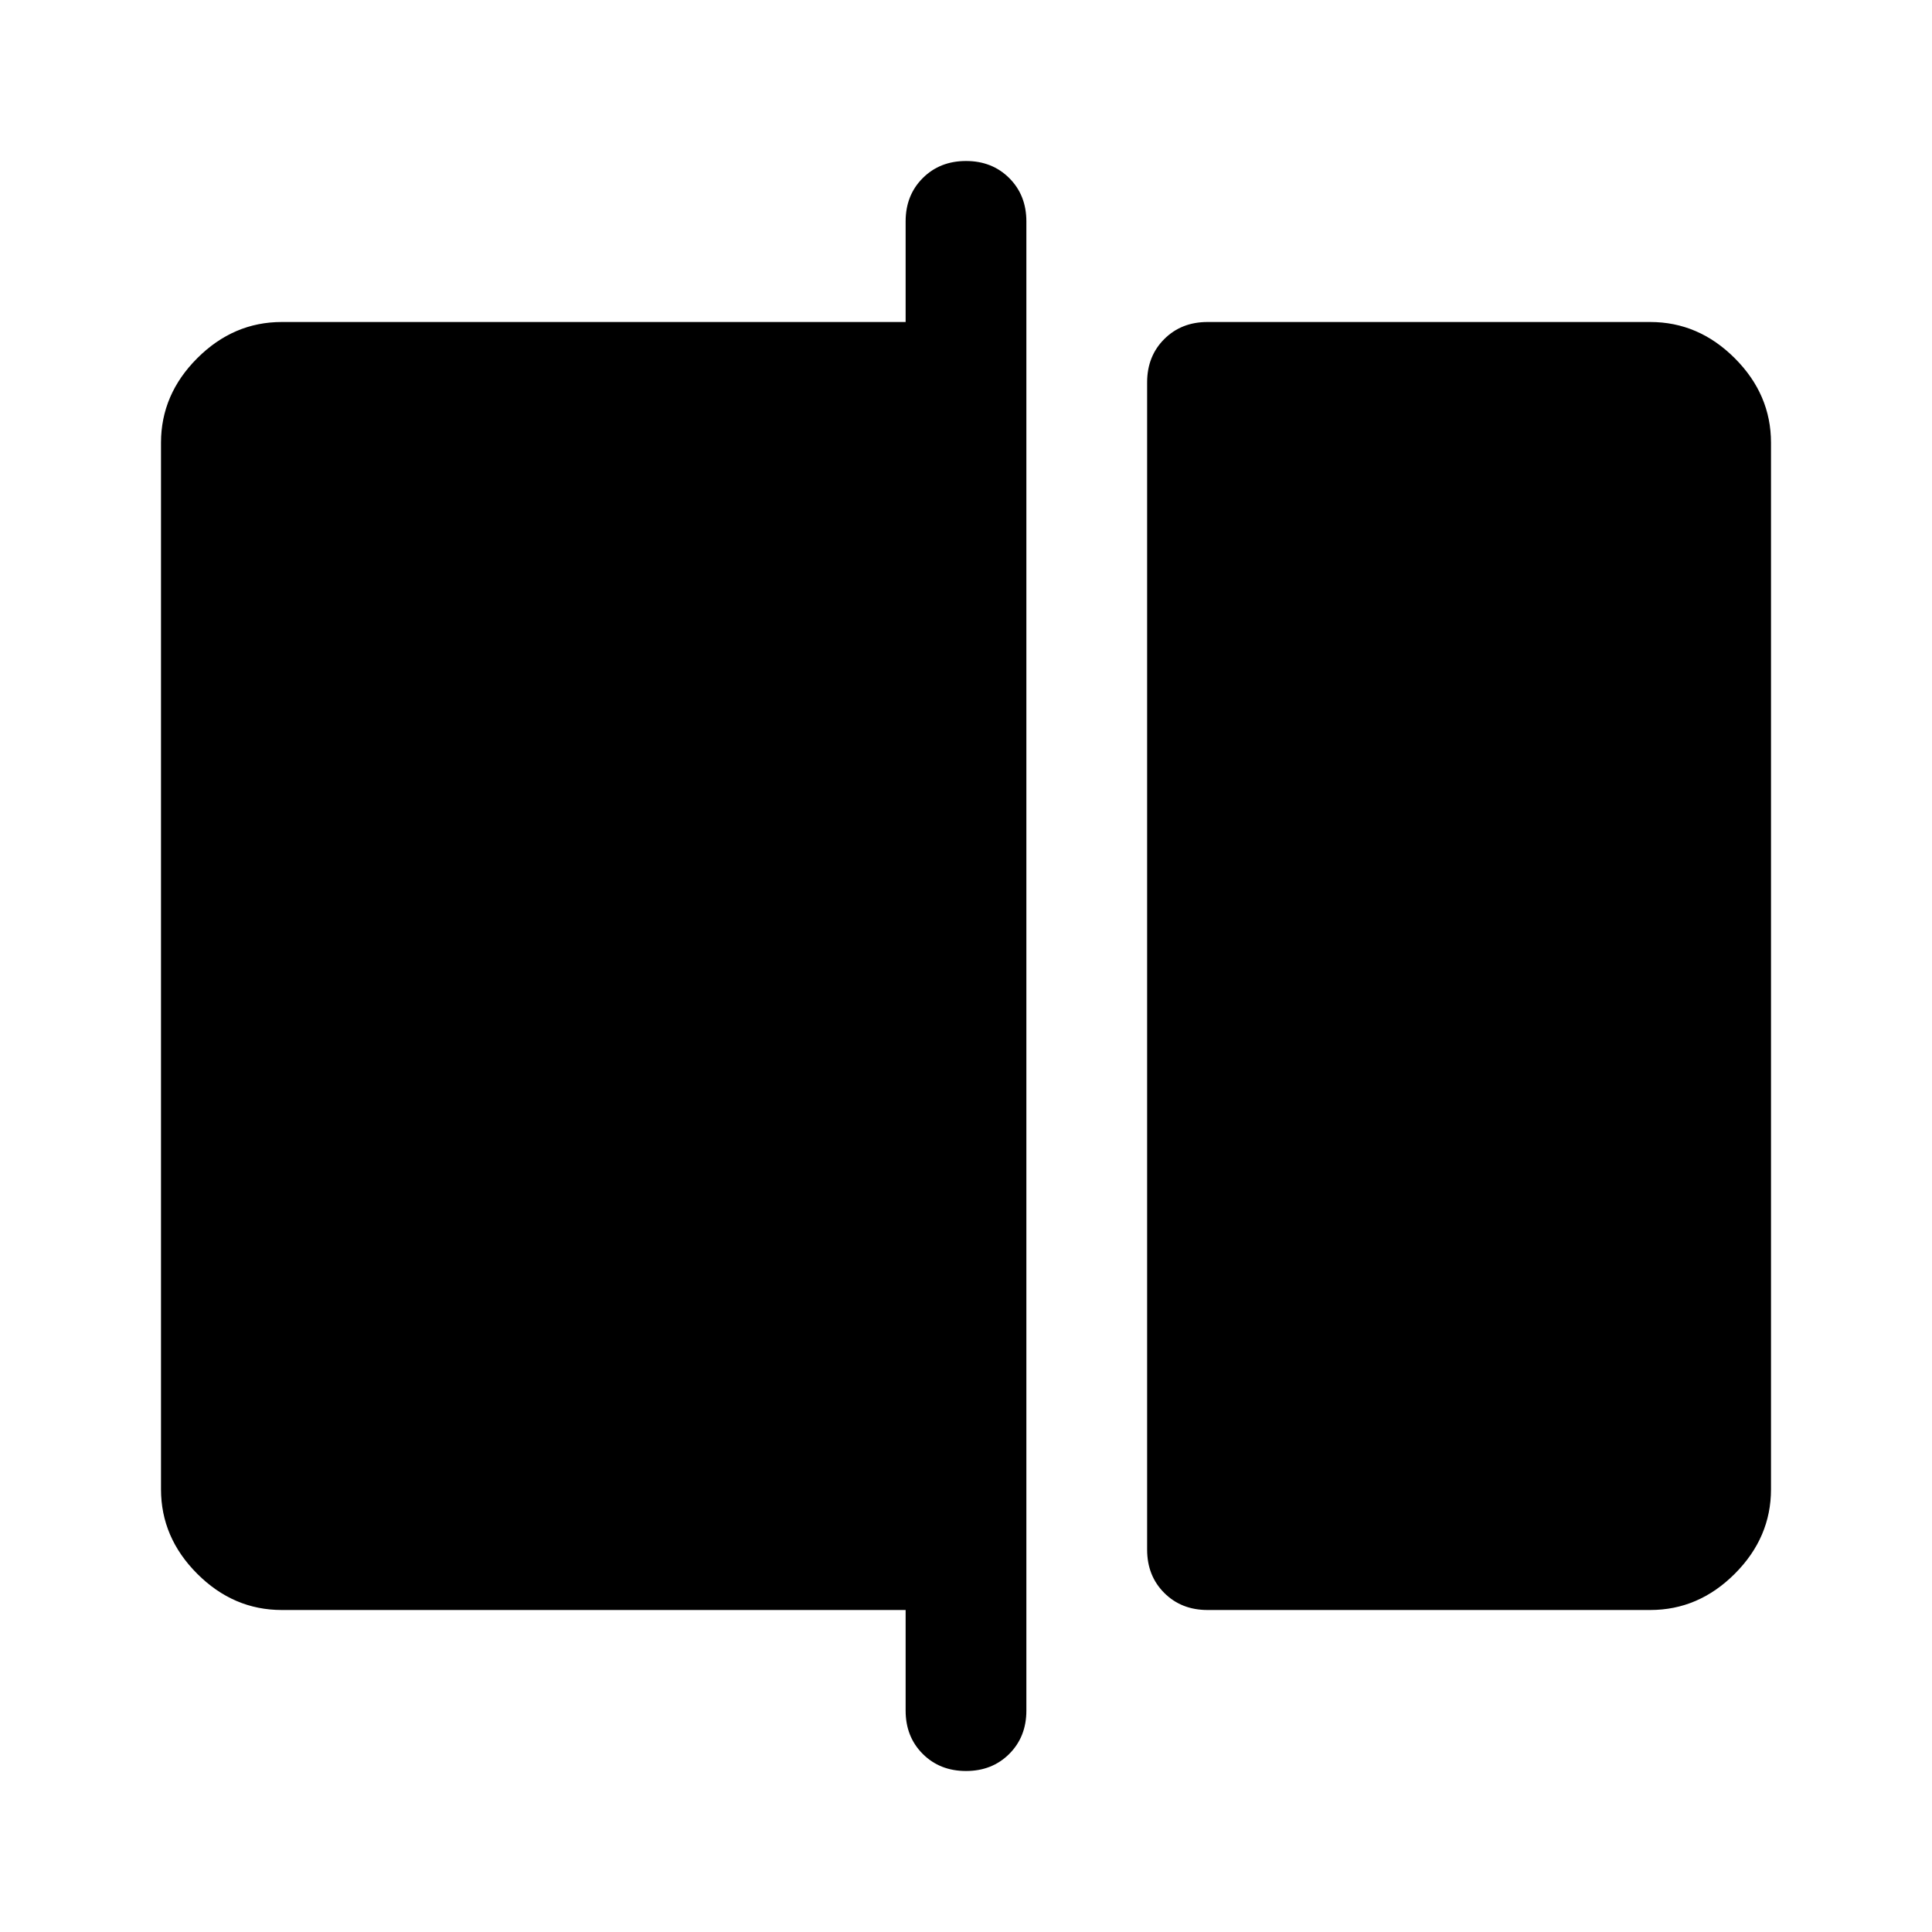
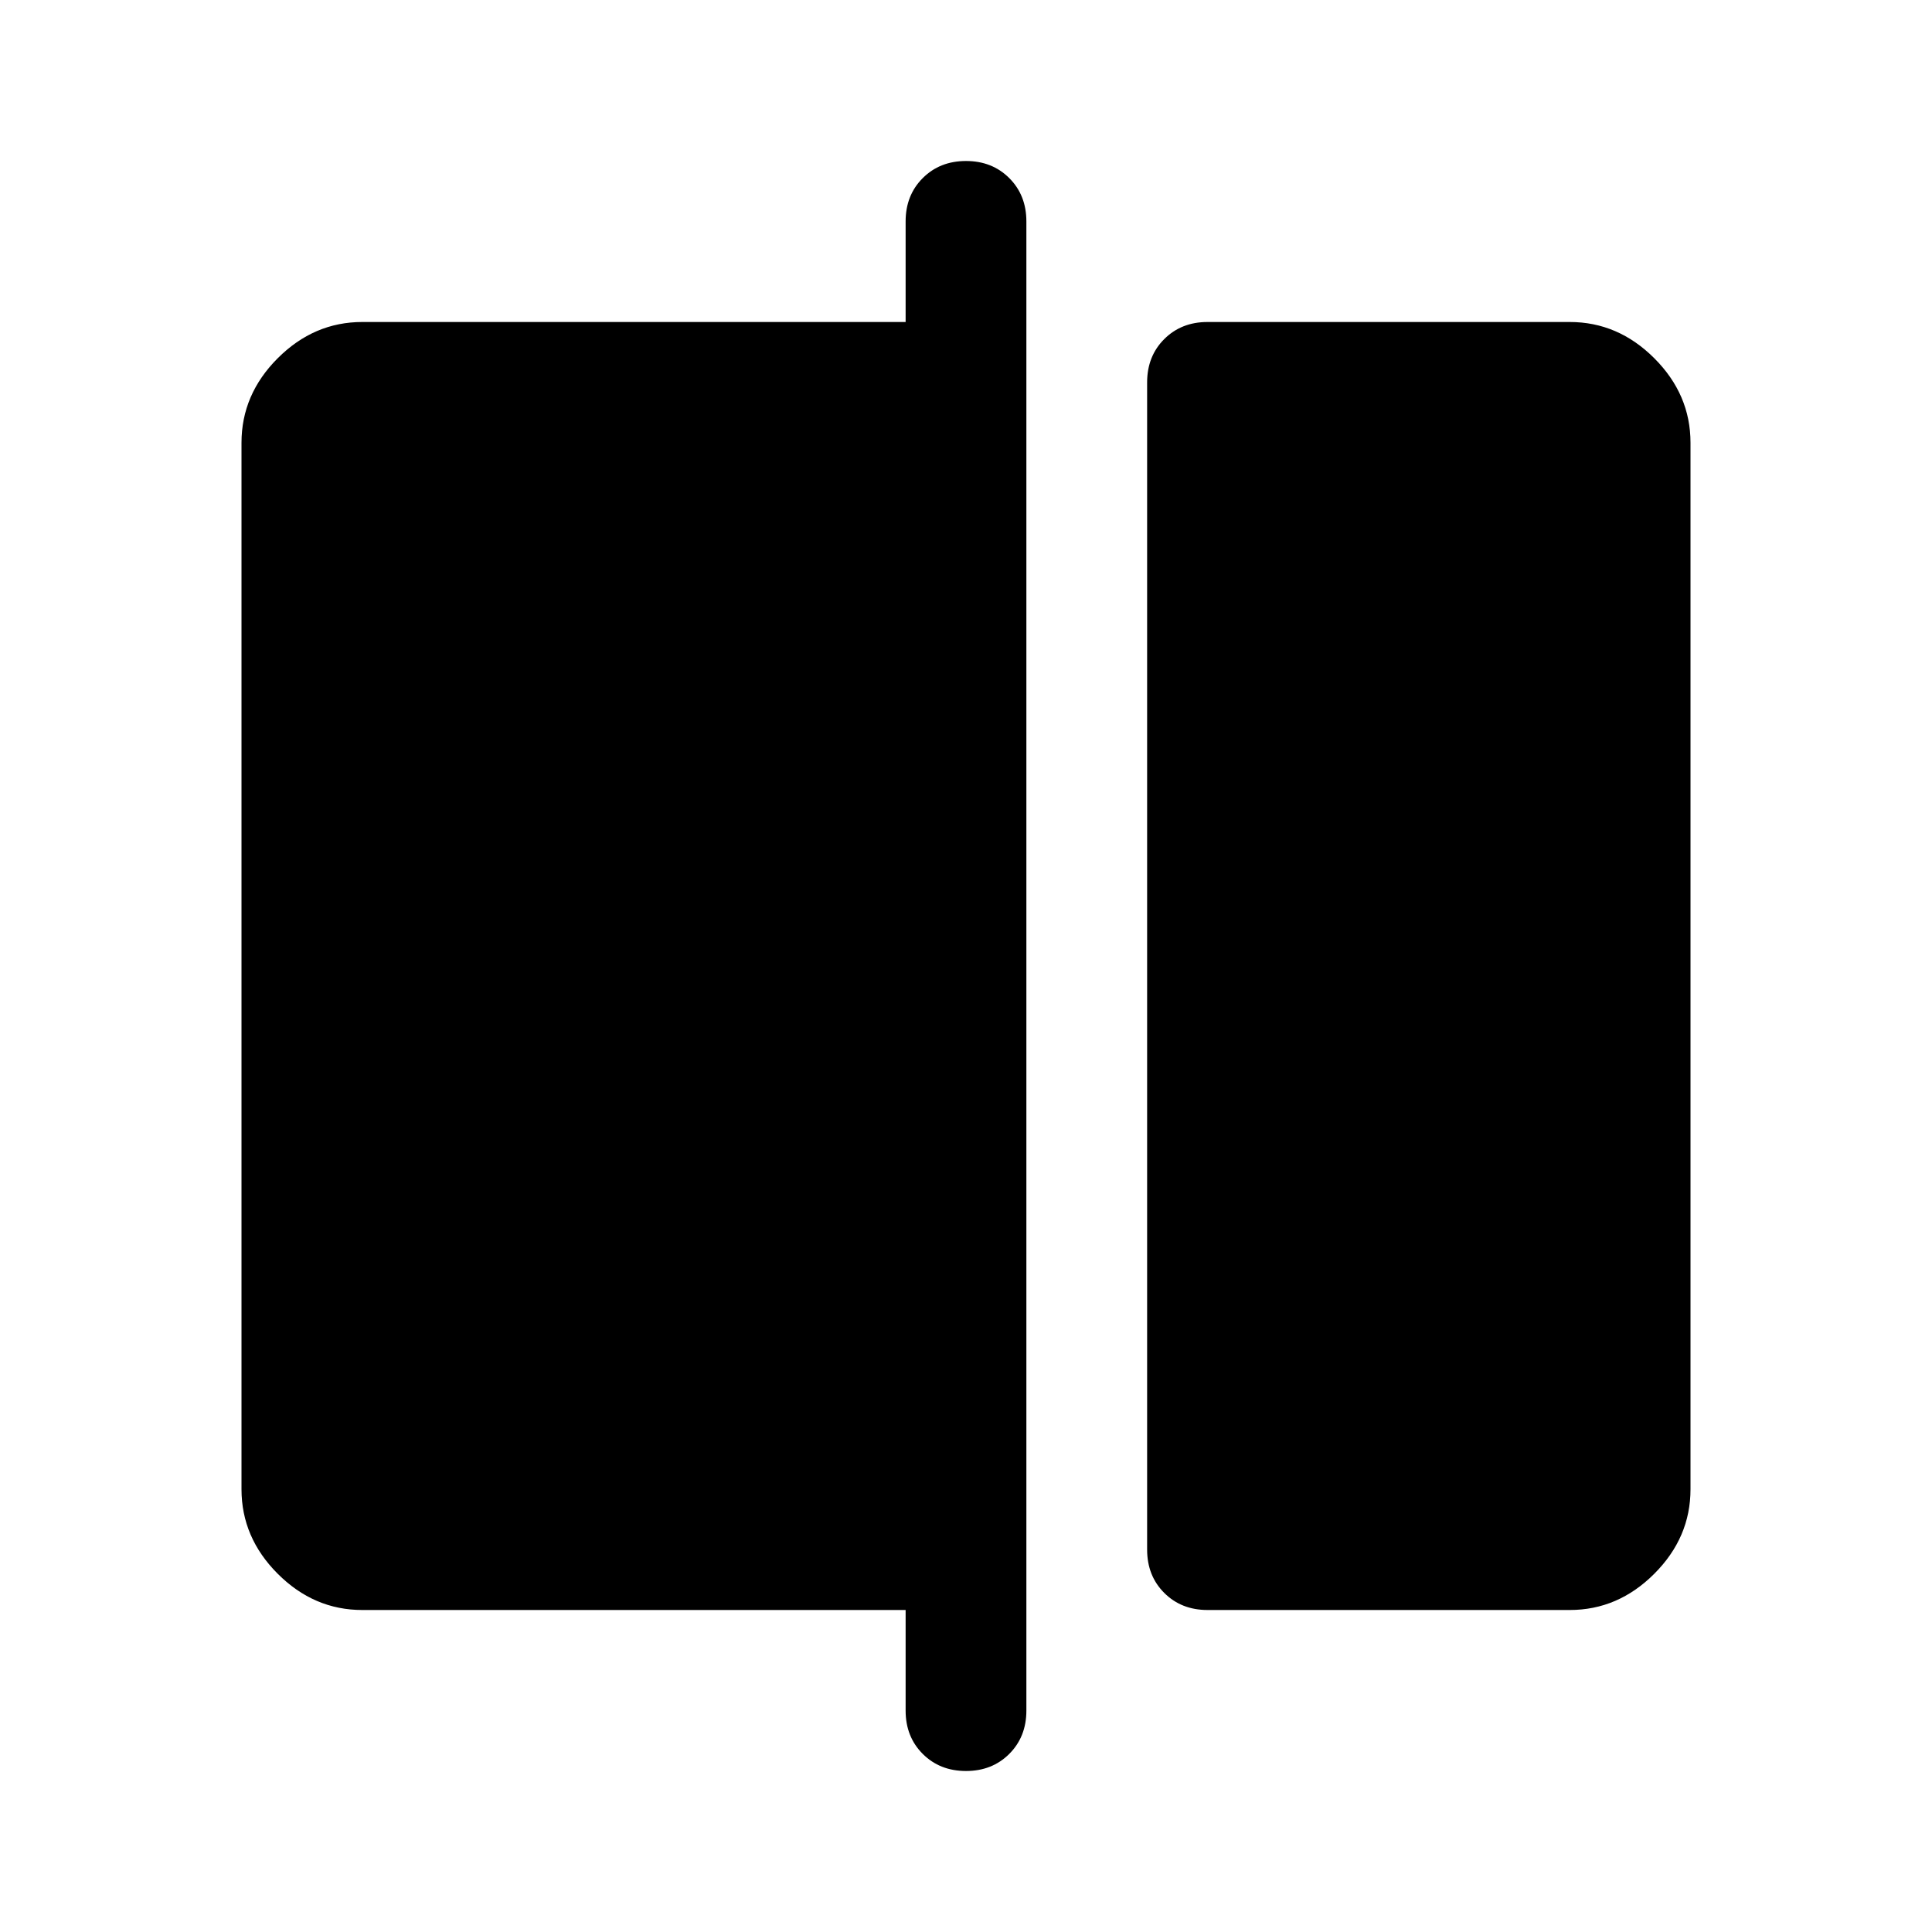
<svg xmlns="http://www.w3.org/2000/svg" width="48" height="48" viewBox="0 -960 960 960">
-   <path d="M600-160q-13 0-21.5-8.5T570-190v-580q0-13 8.5-21.5T600-800h220q24 0 42 18t18 42v520q0 24-18 42t-42 18H600ZM480-80q-13 0-21.5-8.5T450-110v-50H140q-24 0-42-18t-18-42v-520q0-24 18-42t42-18h310v-50q0-13 8.5-21.5T480-880q13 0 21.5 8.5T510-850v740q0 13-8.5 21.5T480-80Z" />
+   <path d="M600-160q-13 0-21.5-8.5T570-190v-580q0-13 8.5-21.5T600-800h180q24 0 42 18t18 42v520q0 24-18 42t-42 18H600ZM480-80q-13 0-21.5-8.5T450-110v-50H180q-24 0-42-18t-18-42v-520q0-24 18-42t42-18h270v-50q0-13 8.5-21.5T480-880q13 0 21.5 8.5T510-850v740q0 13-8.5 21.5T480-80Z" />
</svg>
